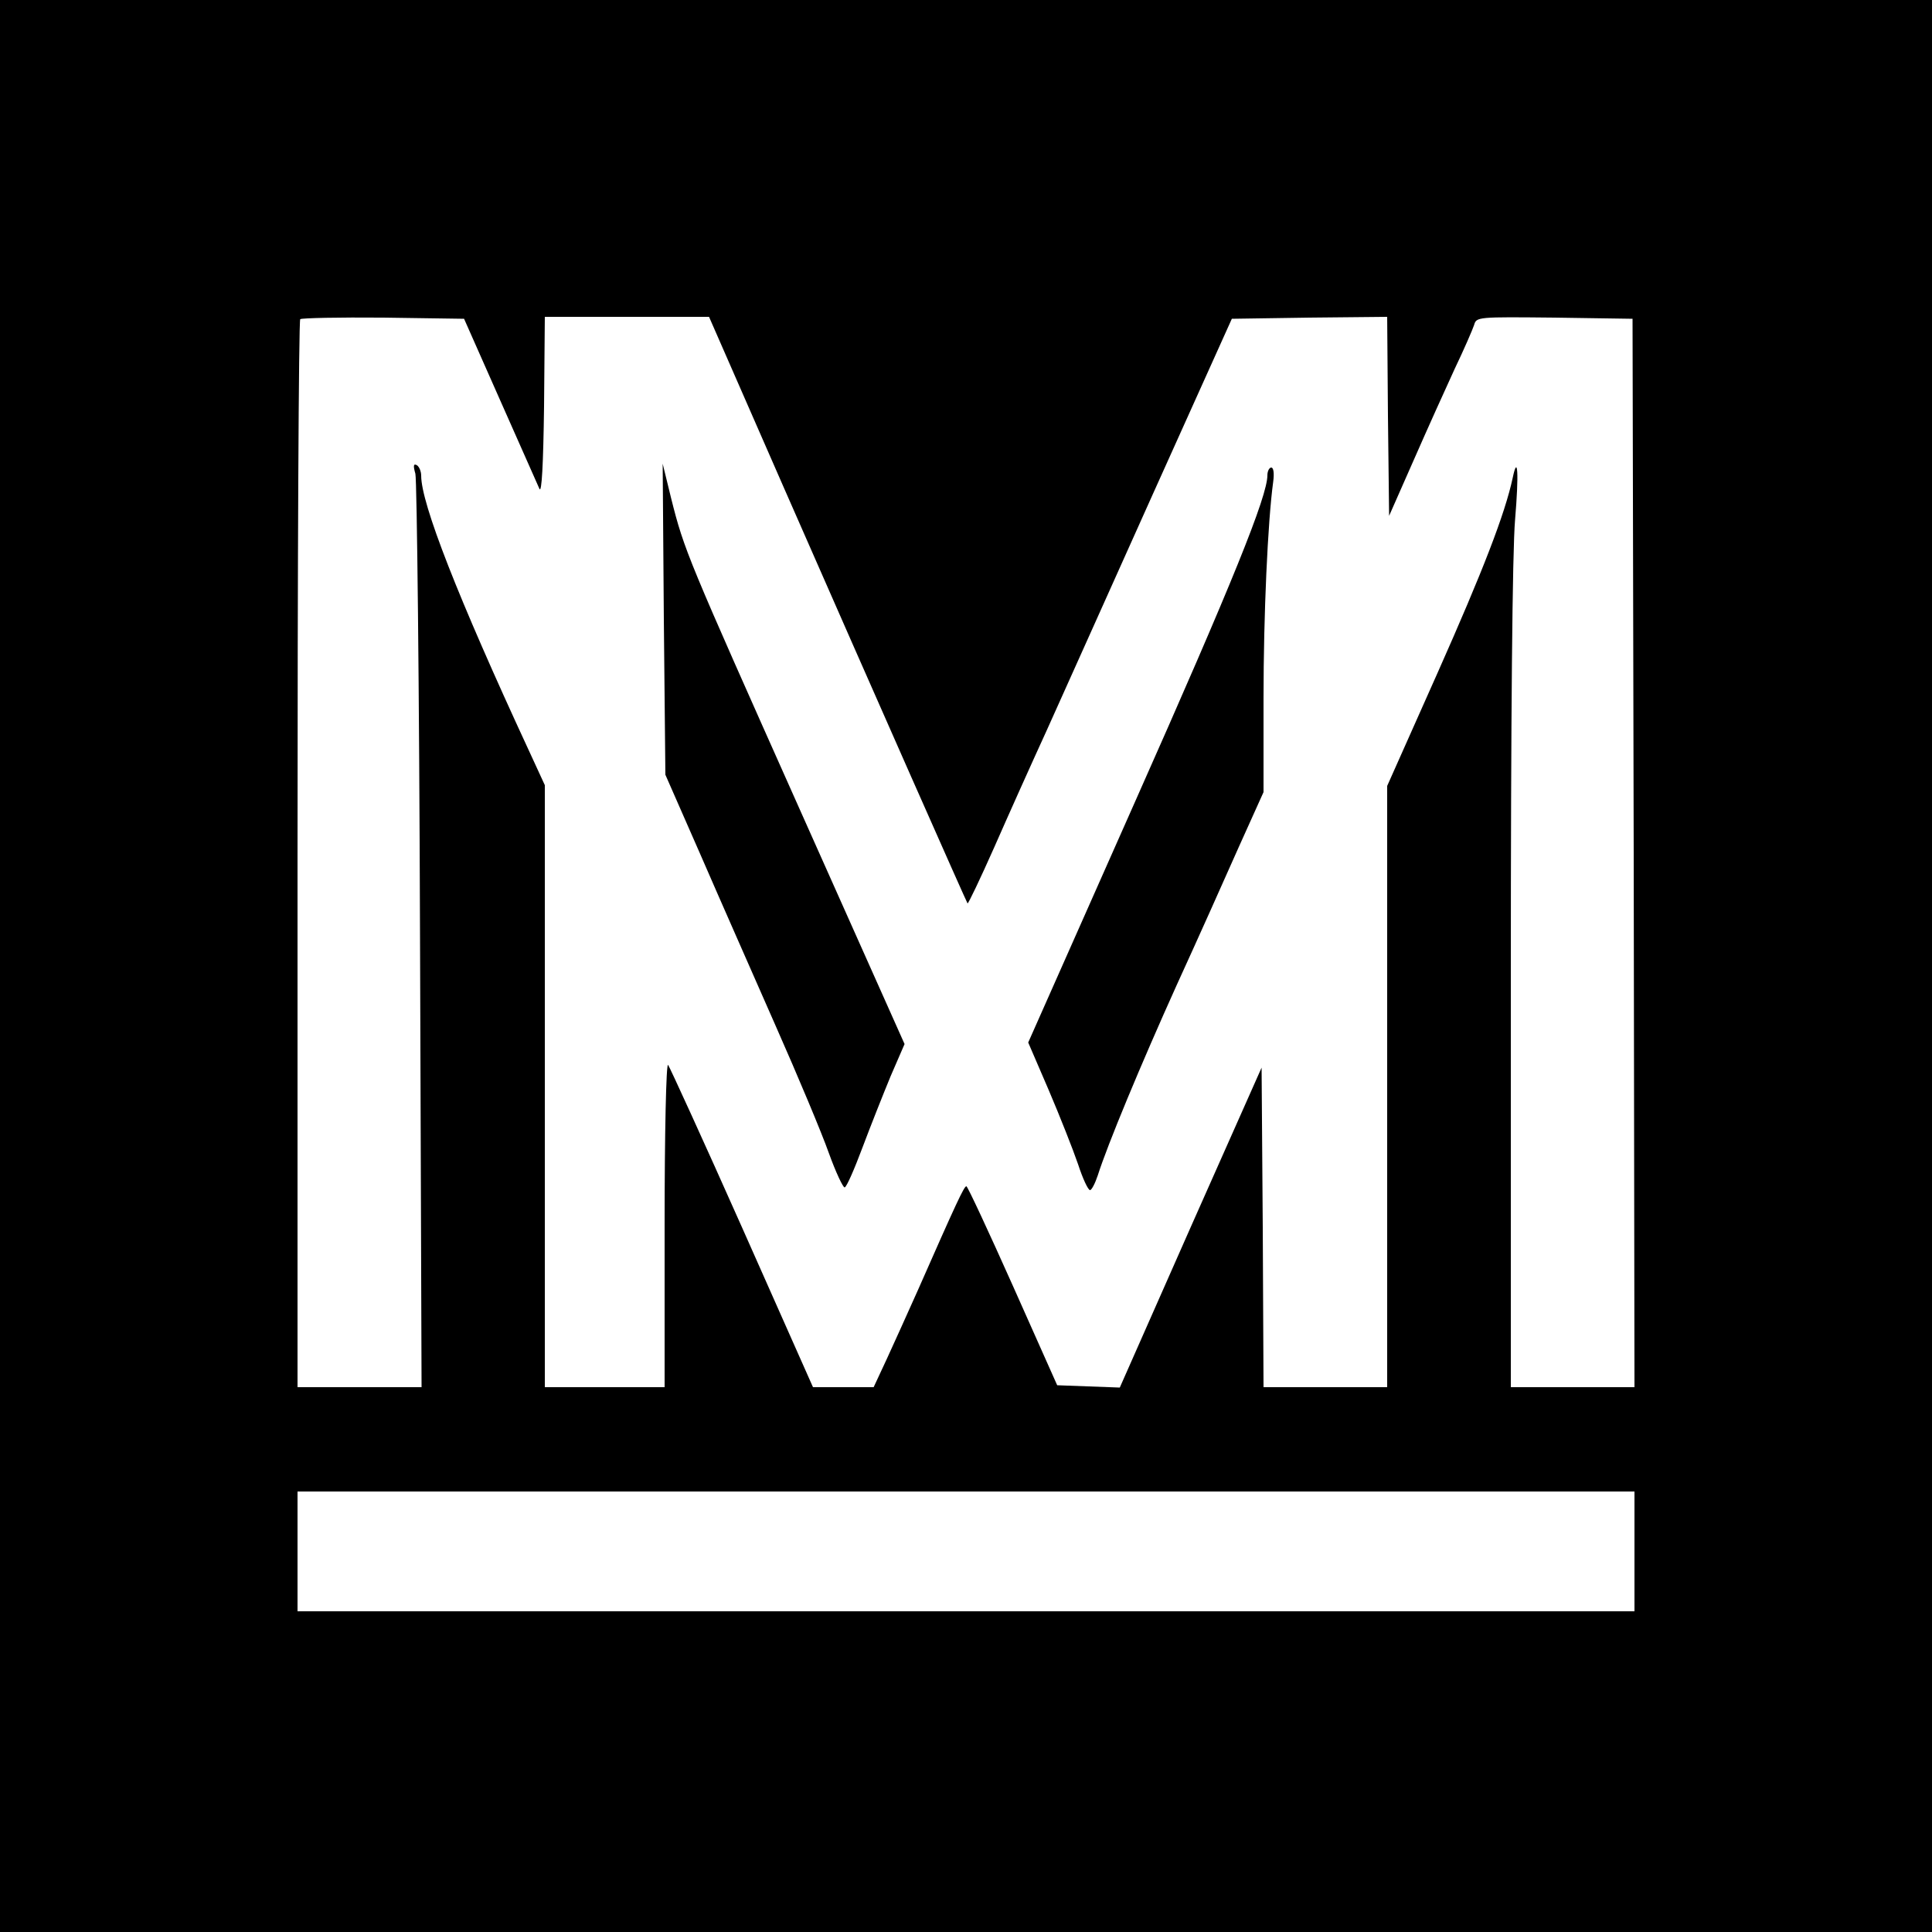
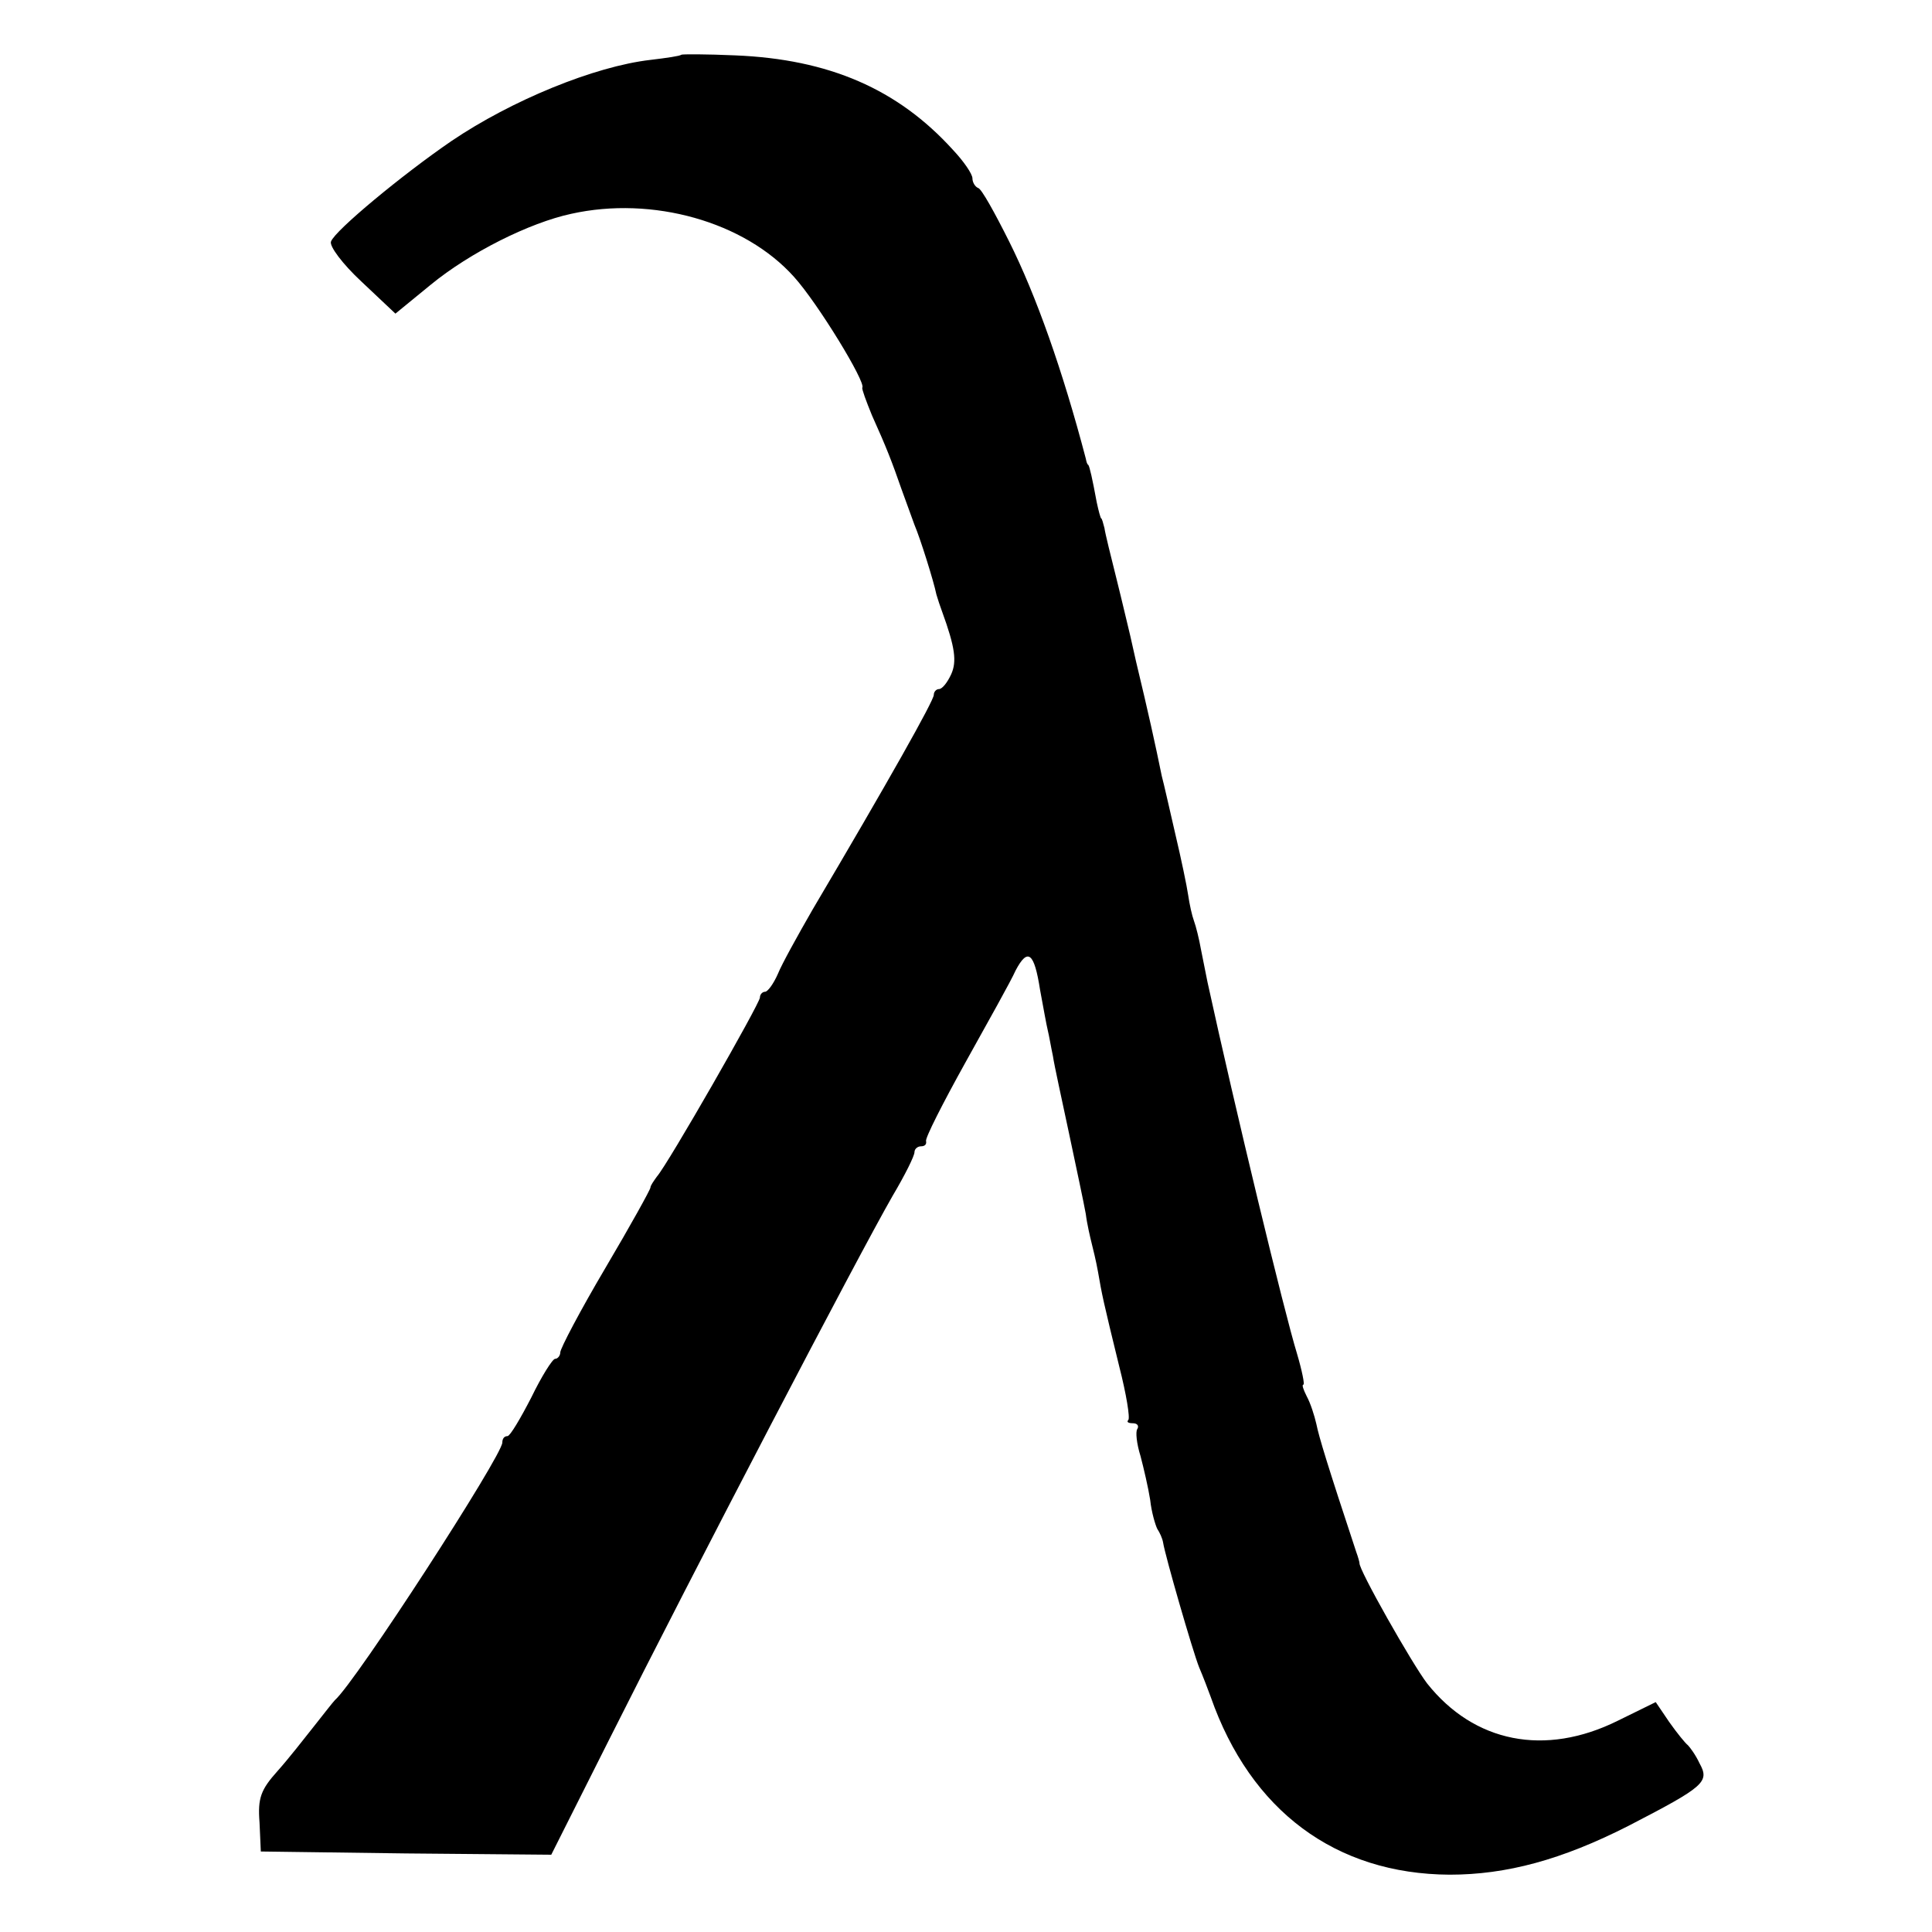
- <svg xmlns="http://www.w3.org/2000/svg" version="1.0" width="500pt" height="500pt" viewBox="0 0 500 500" preserveAspectRatio="xMidYMid meet">
-   <g transform="translate(0,500) scale(0.1,-0.1)" fill="#000000" stroke="none">
-     <path d="M0 2500 l0 -2500 2500 0 2500 0 0 2500 0 2500 -2500 0 -2500 0 0 -2500z m1294 1465 c51 -115 97 -219 102 -230 6 -13 10 63 12 213 l2 232 213 0 212 0 194 -443 c248 -565 472 -1071 475 -1075 2 -1 33 64 69 145 36 82 97 218 136 303 38 85 162 360 274 610 l205 455 201 3 201 2 2 -257 3 -258 64 145 c35 80 83 186 106 236 24 50 46 101 50 113 6 21 9 21 208 19 l202 -3 3 -1382 2 -1383 -160 0 -160 0 0 1059 c0 675 4 1106 11 1186 10 120 7 171 -6 109 -20 -94 -78 -243 -194 -504 l-131 -294 0 -778 0 -778 -160 0 -160 0 -2 414 -3 413 -184 -414 -183 -414 -81 3 -81 3 -115 258 c-63 141 -117 257 -120 257 -6 0 -26 -43 -126 -270 -26 -58 -62 -138 -80 -177 l-34 -73 -78 0 -79 0 -183 412 c-101 227 -188 417 -192 422 -5 6 -9 -178 -9 -412 l0 -422 -155 0 -155 0 0 779 0 779 -41 89 c-185 399 -279 640 -279 712 0 11 -5 23 -11 27 -9 5 -10 -1 -4 -22 4 -16 10 -554 12 -1196 l4 -1168 -160 0 -161 0 0 1378 c0 758 3 1382 7 1386 4 3 101 5 215 4 l209 -3 93 -210z m2936 -2980 l0 -155 -1730 0 -1730 0 0 155 0 155 1730 0 1730 0 0 -155z" />
-     <path d="M1718 3397 l4 -402 90 -205 c49 -113 137 -312 195 -444 58 -131 120 -279 138 -330 18 -50 37 -90 41 -89 5 1 25 47 46 103 21 56 54 139 73 185 l36 83 -272 609 c-291 652 -298 668 -332 803 l-22 90 3 -403z" />
-     <path d="M3280 3770 c0 -54 -90 -277 -343 -846 l-276 -622 53 -123 c29 -68 63 -154 76 -192 12 -37 26 -67 31 -67 4 0 13 17 20 38 25 79 111 286 204 492 54 118 126 279 161 358 l64 142 0 243 c0 217 11 458 25 560 3 22 1 37 -5 37 -5 0 -10 -9 -10 -20z" />
+ <svg xmlns="http://www.w3.org/2000/svg" version="1.0" width="300pt" height="300pt" viewBox="0 0 300 300" preserveAspectRatio="xMidYMid meet">
+   <g transform="translate(0,300) scale(0.1,-0.1)" fill="#000000" stroke="none">
+     <path d="M1058 2915 c-2 -2 -23 -5 -48 -8 -87 -10 -216 -63 -309 -126 -76 -52 -181 -139 -187 -156 -3 -7 18 -35 47 -62 l53 -50 55 45 c61 50 153 96 218 110 126 28 269 -12 346 -98 37 -41 112 -164 106 -172 -1 -2 6 -21 15 -43 23 -51 31 -72 46 -115 7 -19 16 -44 20 -55 9 -21 30 -88 34 -108 2 -7 6 -19 9 -27 20 -55 23 -77 14 -97 -6 -13 -14 -23 -19 -23 -4 0 -8 -4 -8 -9 0 -9 -71 -135 -188 -333 -23 -40 -48 -85 -54 -100 -7 -16 -16 -28 -20 -28 -4 0 -8 -4 -8 -9 0 -9 -143 -259 -160 -278 -5 -7 -10 -14 -10 -17 0 -3 -31 -59 -70 -125 -39 -66 -70 -125 -70 -131 0 -5 -4 -10 -8 -10 -4 0 -21 -27 -37 -60 -17 -33 -33 -60 -37 -60 -5 0 -8 -4 -8 -10 0 -20 -227 -371 -260 -400 -3 -3 -17 -21 -32 -40 -15 -19 -40 -51 -57 -70 -26 -29 -31 -42 -28 -80 l2 -45 225 -3 226 -2 89 177 c134 267 387 752 441 846 19 32 34 62 34 68 0 5 5 9 10 9 6 0 9 3 8 8 -2 4 26 59 61 122 35 63 71 127 78 143 19 36 29 28 38 -30 5 -27 10 -55 12 -63 2 -8 5 -26 8 -40 2 -14 14 -68 25 -120 11 -52 23 -108 26 -125 2 -16 7 -37 9 -45 2 -8 7 -28 10 -45 6 -35 8 -45 33 -147 11 -43 17 -80 14 -83 -3 -3 0 -5 7 -5 7 0 10 -4 7 -9 -3 -4 -1 -23 5 -42 5 -19 12 -49 15 -68 2 -19 8 -39 11 -45 4 -6 8 -15 9 -21 3 -20 46 -169 56 -194 6 -14 14 -35 18 -46 62 -177 194 -275 371 -276 88 0 174 23 278 76 118 61 126 68 110 97 -6 13 -15 25 -18 28 -4 3 -17 19 -29 36 l-21 31 -59 -29 c-113 -56 -223 -34 -296 58 -23 30 -107 178 -105 187 0 1 -2 9 -5 17 -45 136 -58 179 -62 199 -3 13 -9 32 -15 43 -5 10 -8 18 -5 18 2 0 -2 21 -10 48 -20 65 -96 380 -139 577 -2 11 -7 34 -10 50 -3 17 -8 37 -11 45 -3 8 -7 26 -9 40 -2 14 -11 57 -20 95 -9 39 -18 79 -21 90 -10 49 -21 99 -40 178 -2 9 -6 27 -9 40 -3 12 -12 51 -21 87 -9 36 -18 72 -19 80 -2 8 -4 15 -5 15 -1 0 -4 11 -7 25 -7 38 -11 55 -13 58 -2 1 -3 5 -4 10 -36 137 -77 253 -119 337 -22 44 -43 82 -48 83 -5 2 -9 9 -9 15 0 7 -14 27 -30 44 -86 95 -193 141 -338 147 -45 2 -83 2 -84 1z" />
  </g>
</svg>
